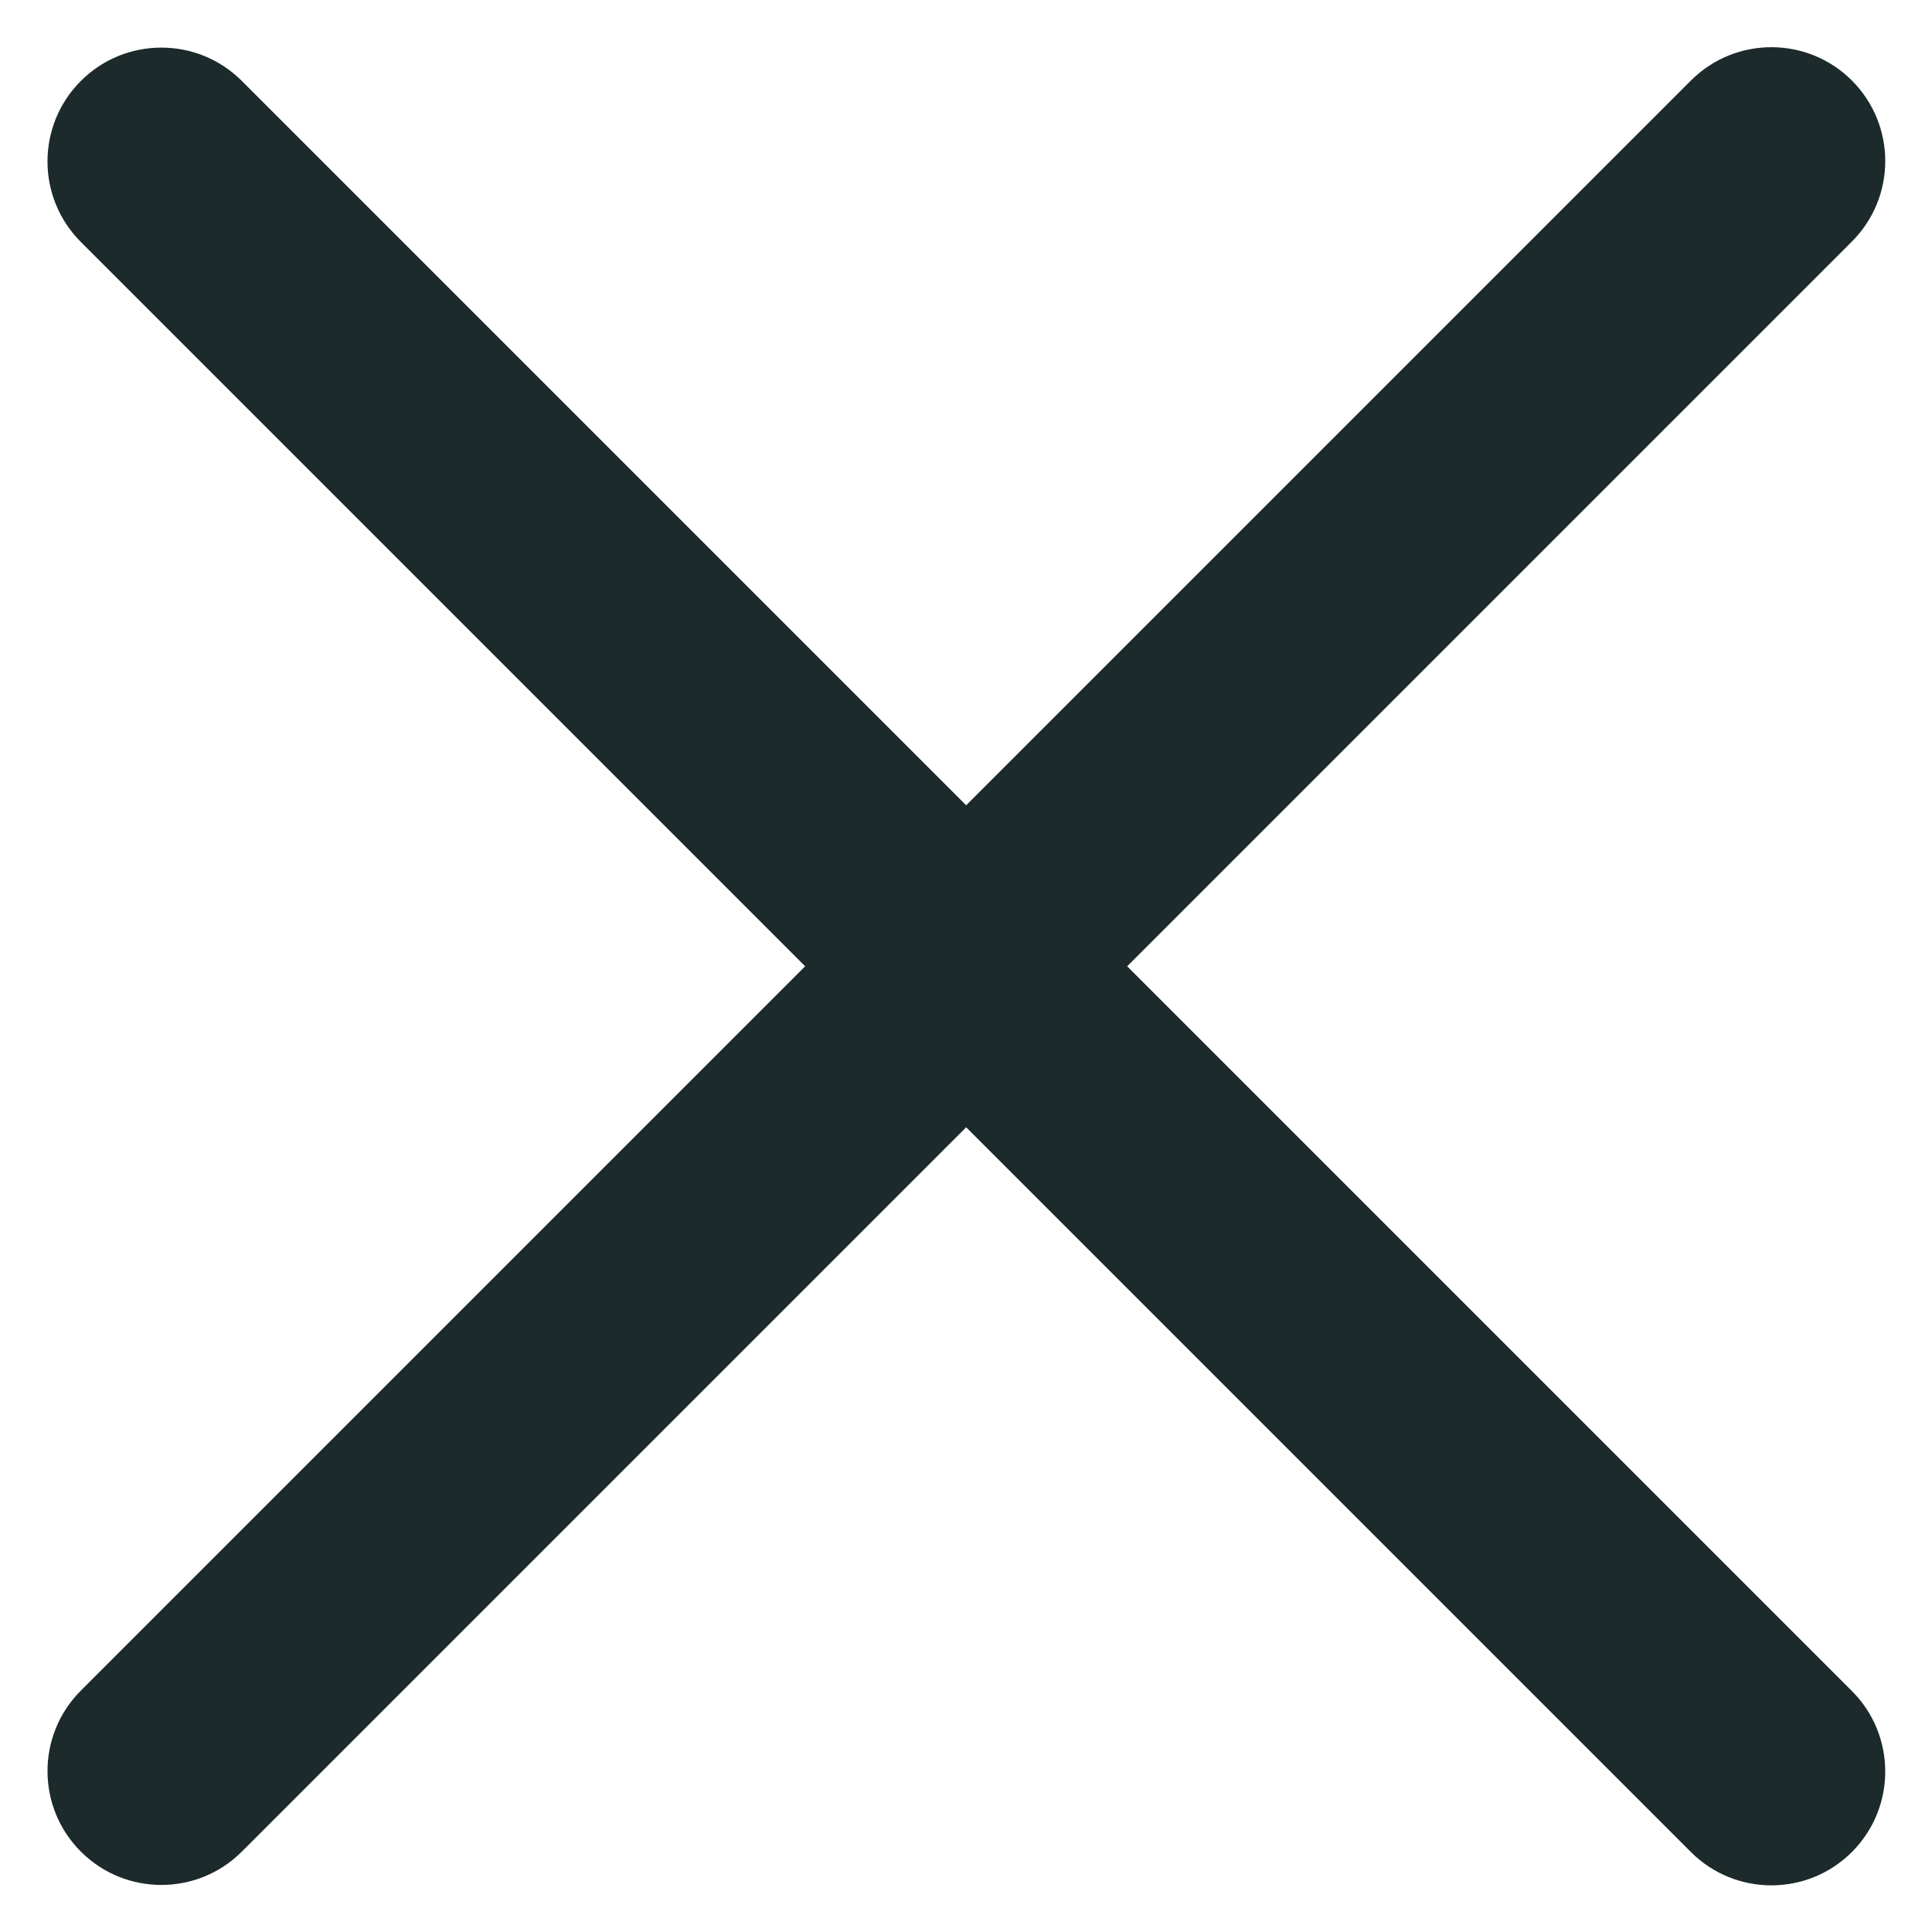
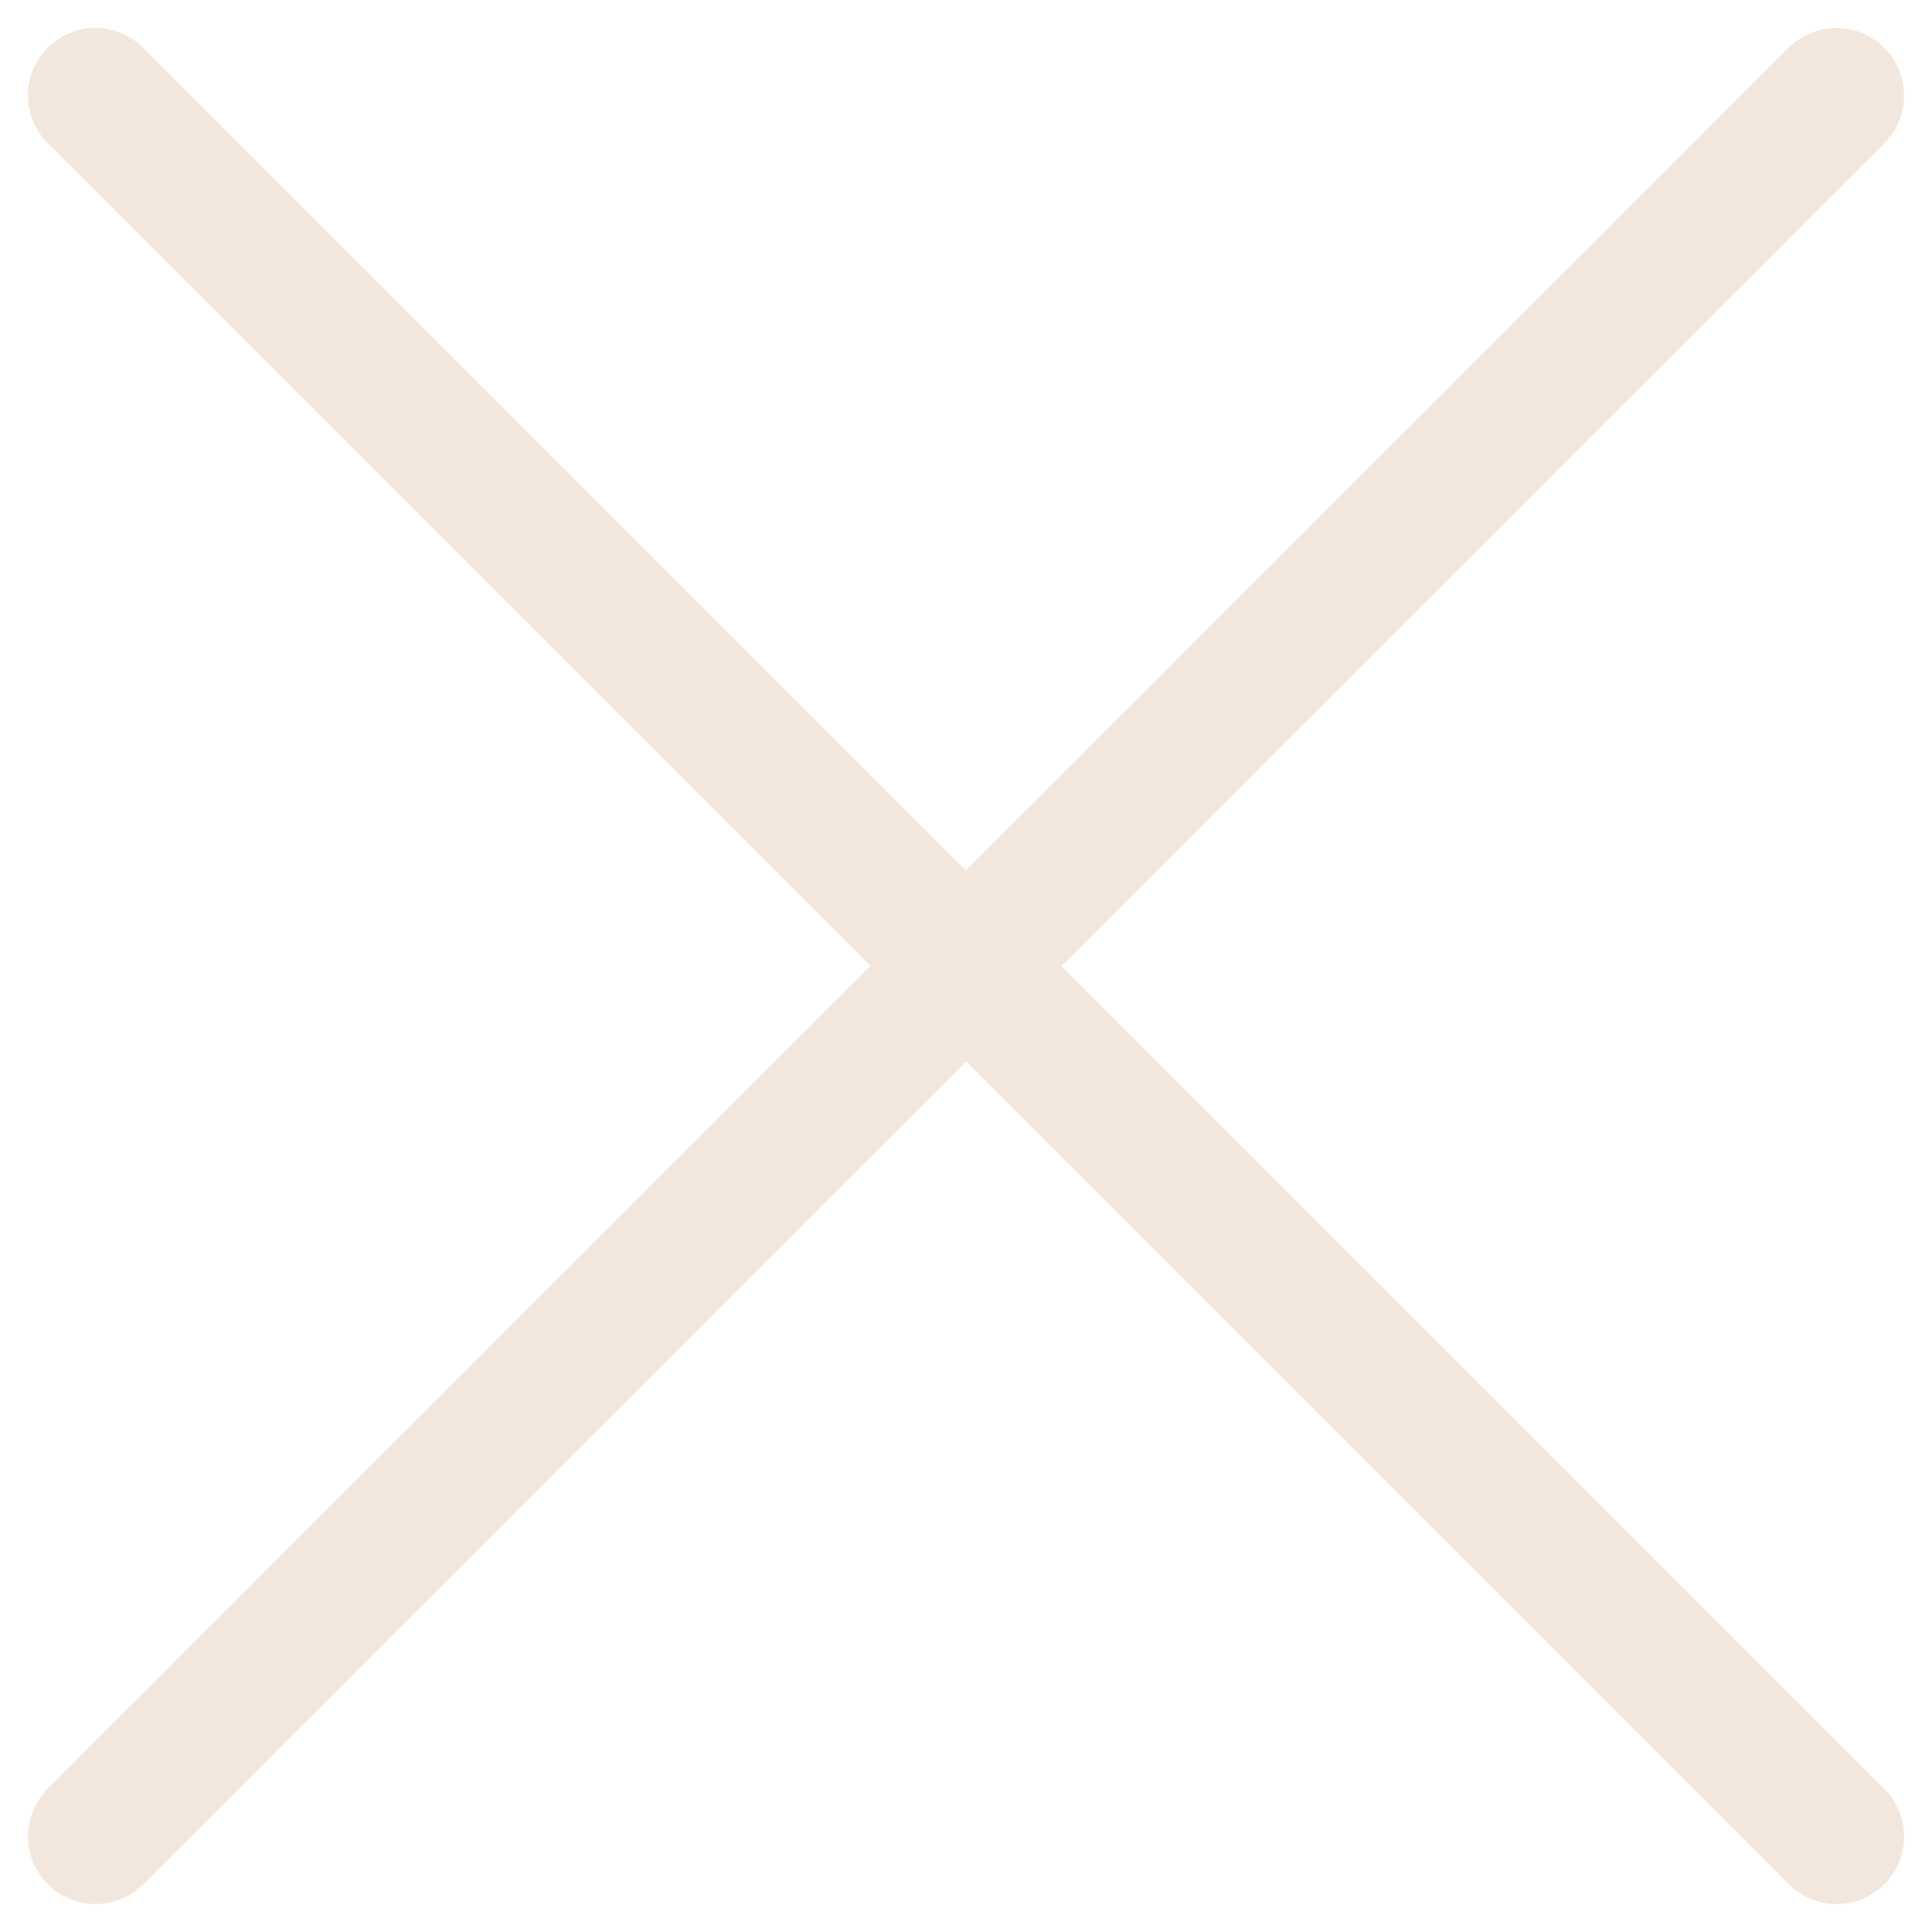
- <svg xmlns="http://www.w3.org/2000/svg" viewBox="0 0 16.97 16.97">
-   <g fill="#1c2a2b" transform="translate(-288.51 -30.51)">
-     <rect width="22" height="2" rx="1" transform="rotate(45 108.13 365.23)" />
-     <rect width="22" height="2" rx="1" transform="rotate(135 146.13 79.23)" />
+ <svg xmlns="http://www.w3.org/2000/svg" viewBox="0 0 14.304 14.304">
+   <g fill="none" stroke="#f3e7dd" stroke-linecap="round">
+     <path d="M.707.707l12.89 12.89M.707 13.597L13.597.707" />
  </g>
</svg>
